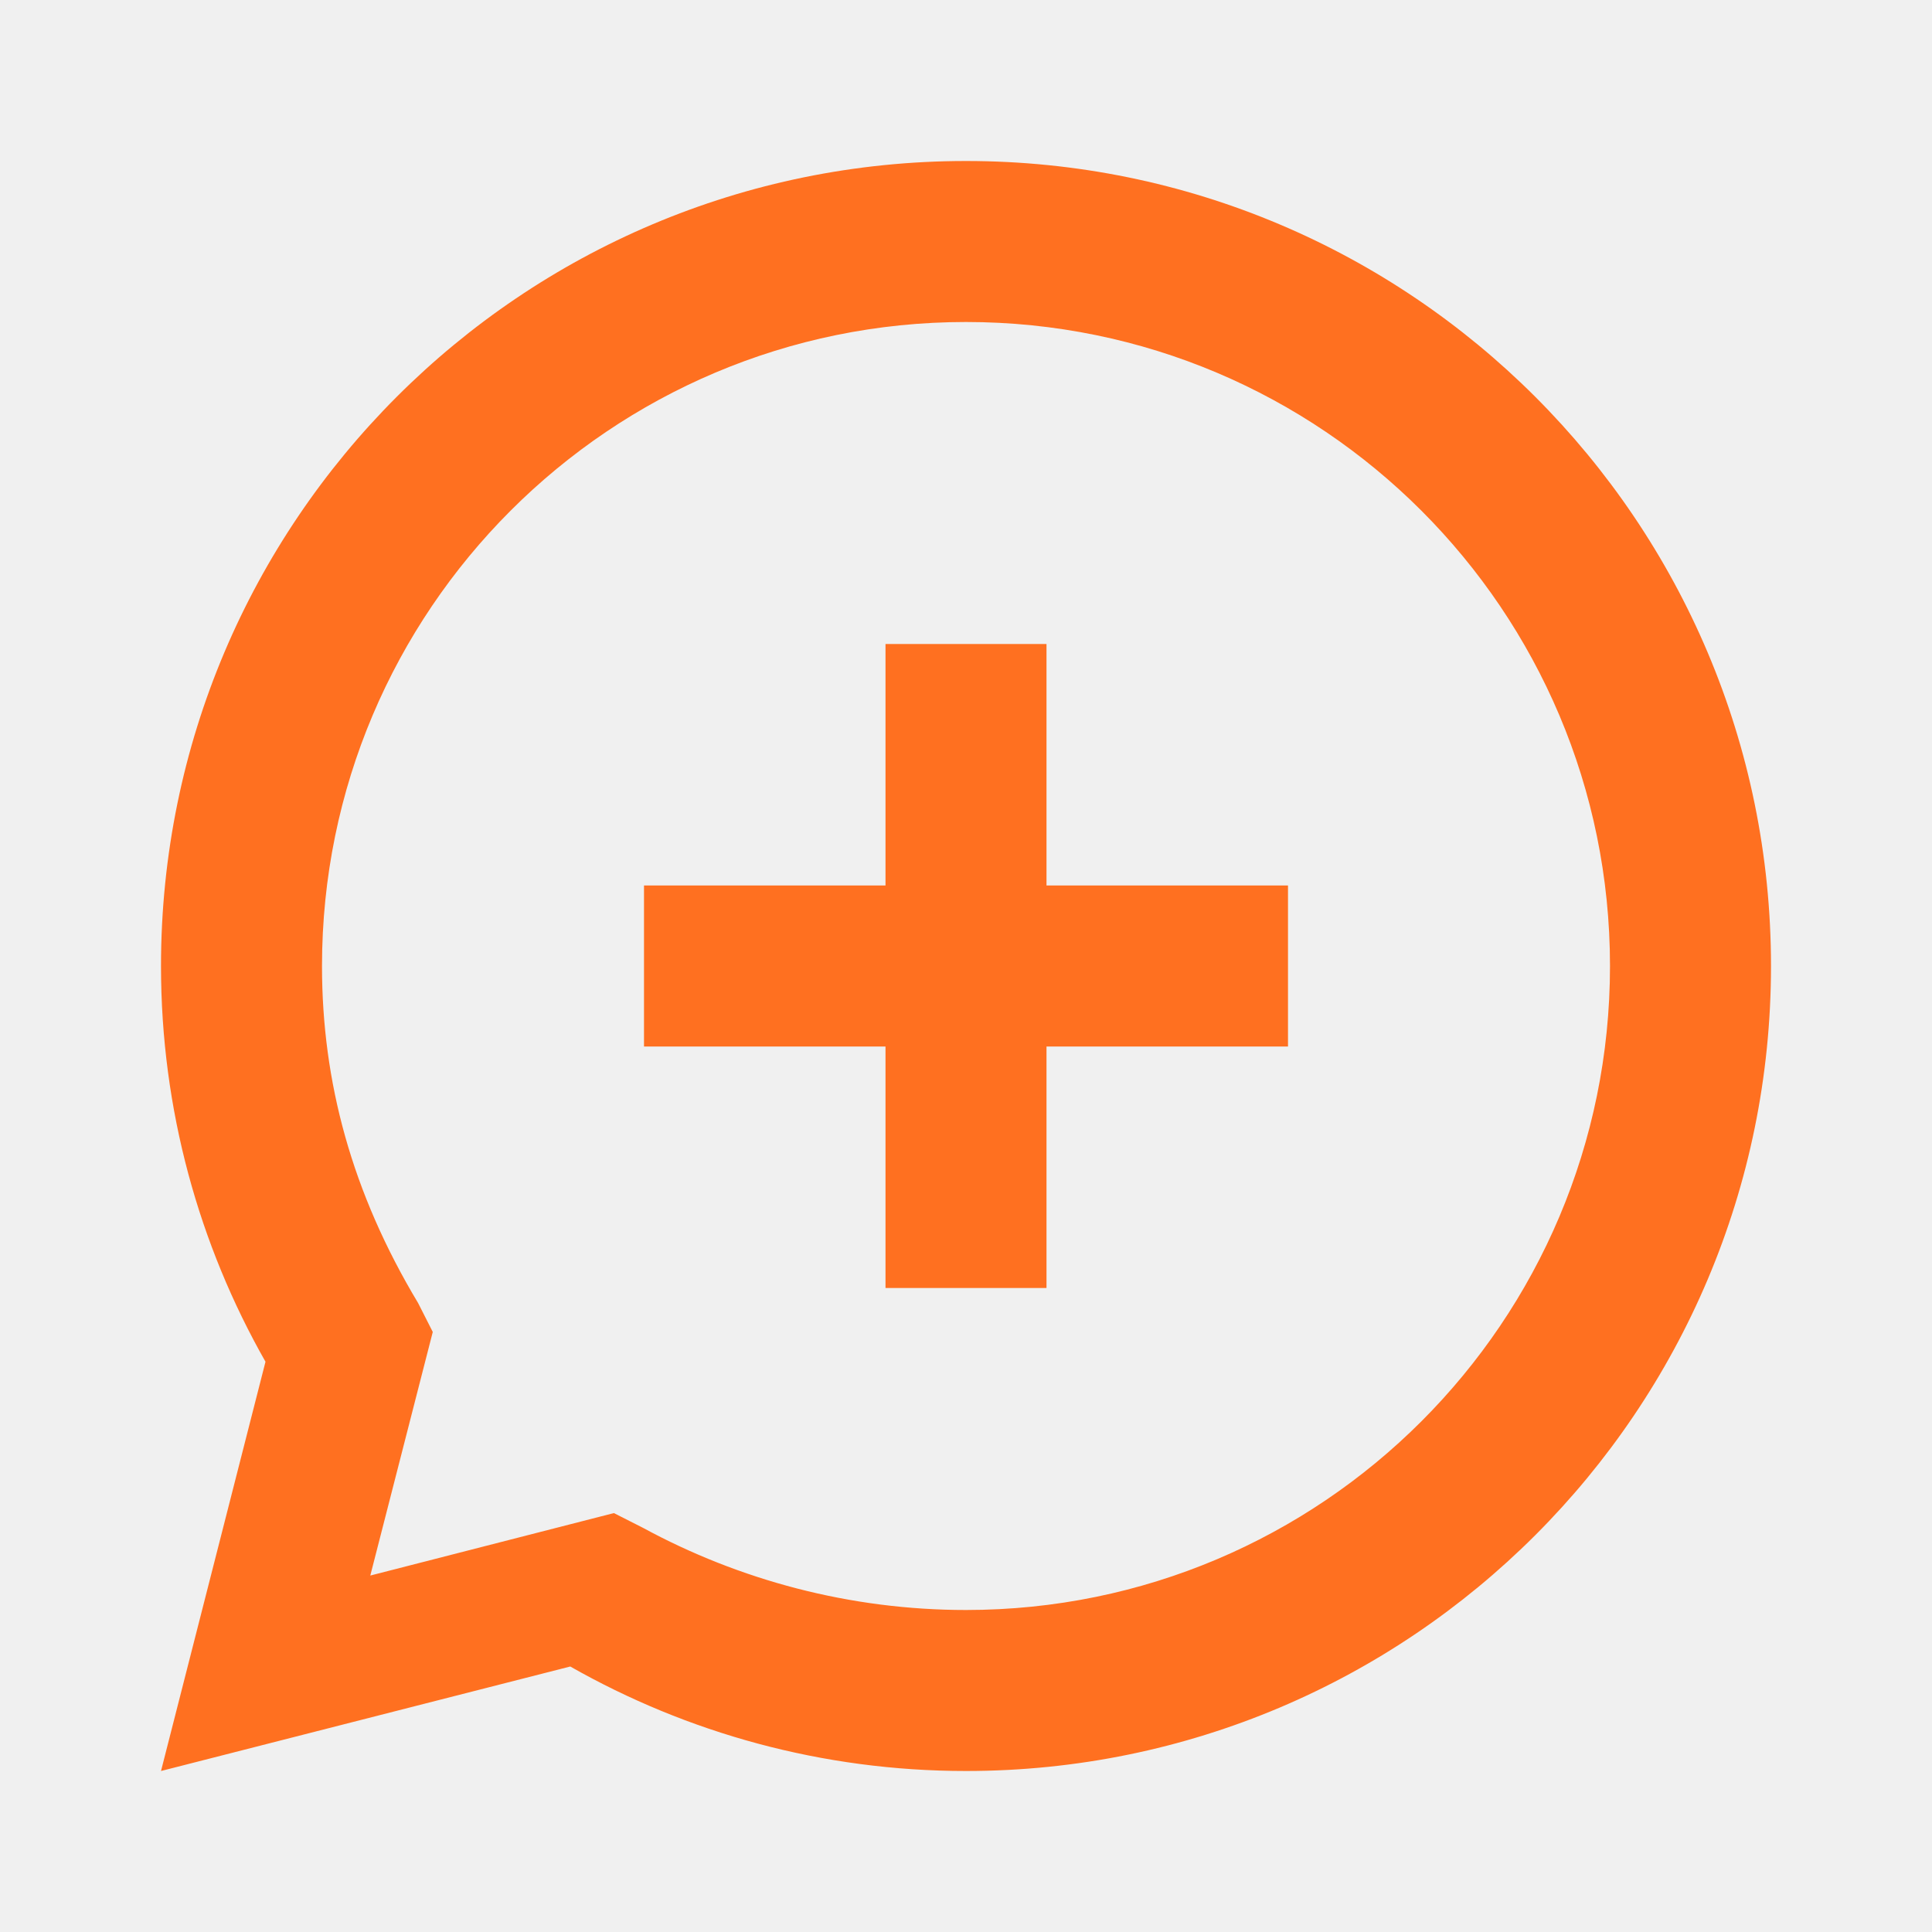
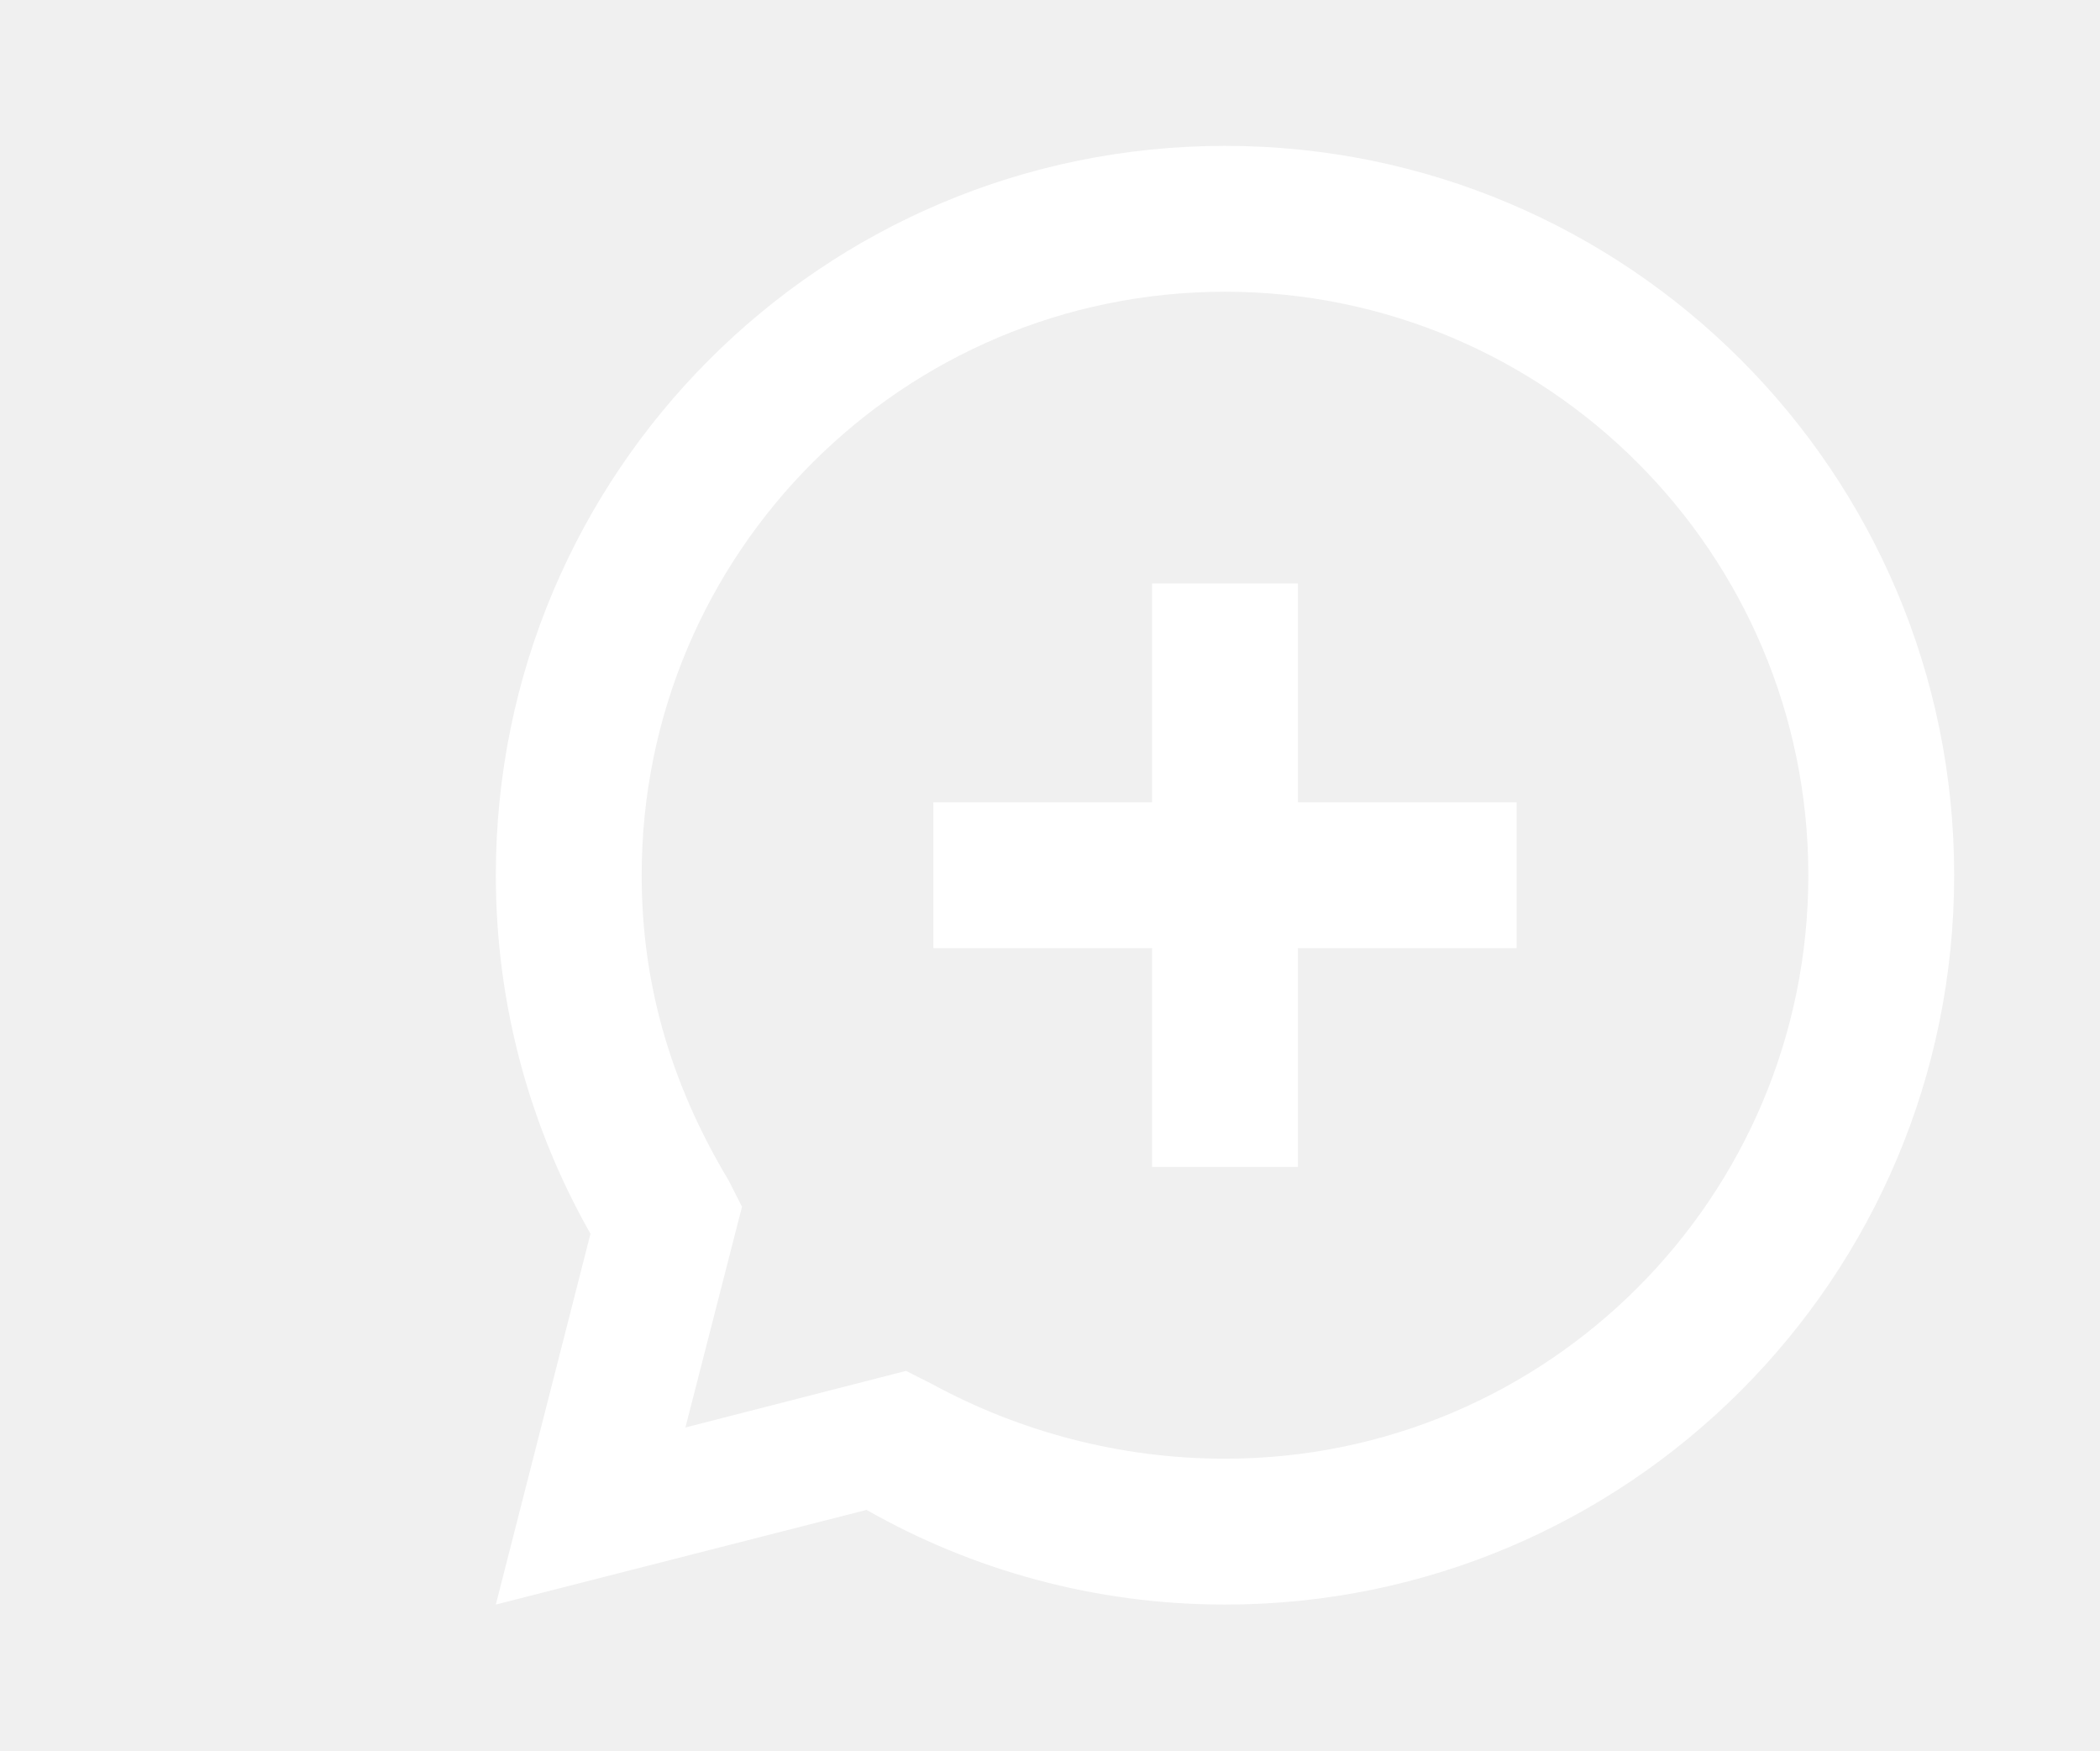
- <svg xmlns="http://www.w3.org/2000/svg" fill="#FF7020" width="100%" height="100%" viewBox="0 0 24 24">
+ <svg xmlns="http://www.w3.org/2000/svg" fill="white" width="100%" height="100%" viewBox="-4.8 0 28.8 24">
  <path d="M12 2C6.477 2 2 6.477 2 12c0 1.786.473 3.464 1.298 4.916L2 22l5.084-1.298C8.536 21.527 10.214 22 12 22c5.523 0 10-4.477 10-10S17.523 2 12 2zm0 18c-1.44 0-2.816-.371-4.015-1.022l-.359-.182-3.026.776.776-3.026-.182-.359C4.371 14.816 4 13.44 4 12c0-4.418 3.582-8 8-8s8 3.582 8 8-3.582 8-8 8zm4-9h-3V8h-2v3H8v2h3v3h2v-3h3v-2z" fill-rule="evenodd" />
</svg>
